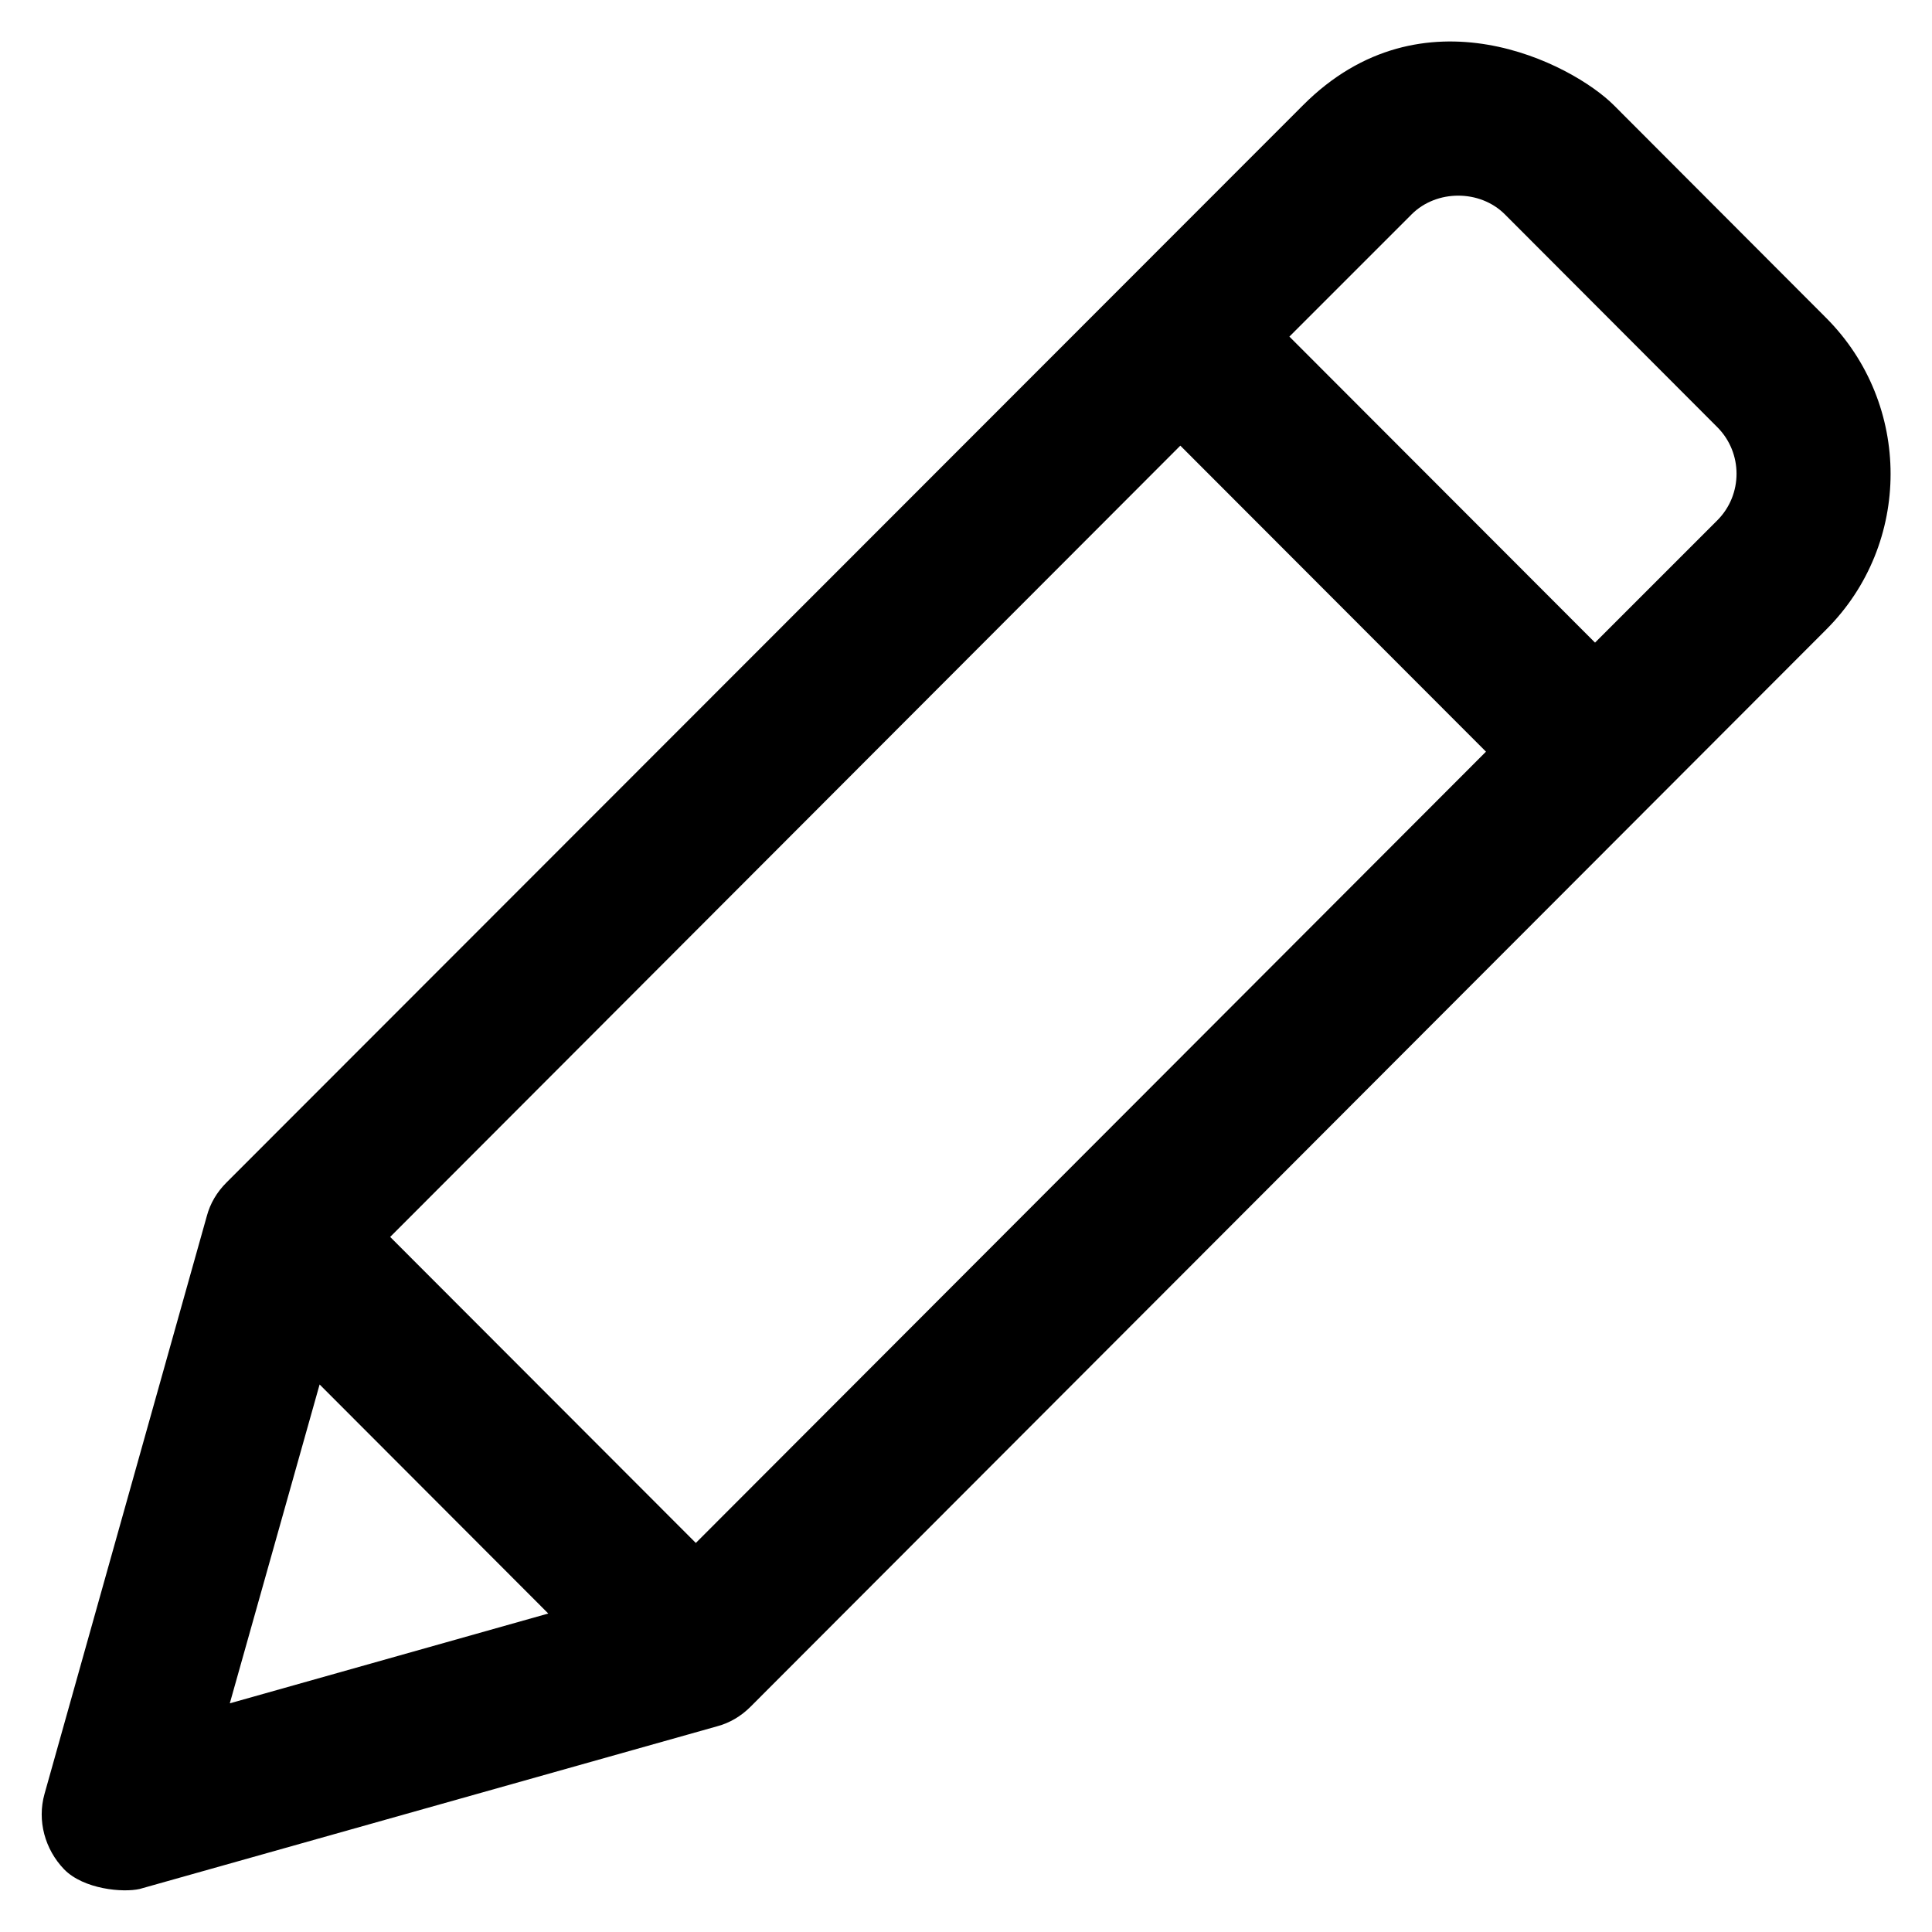
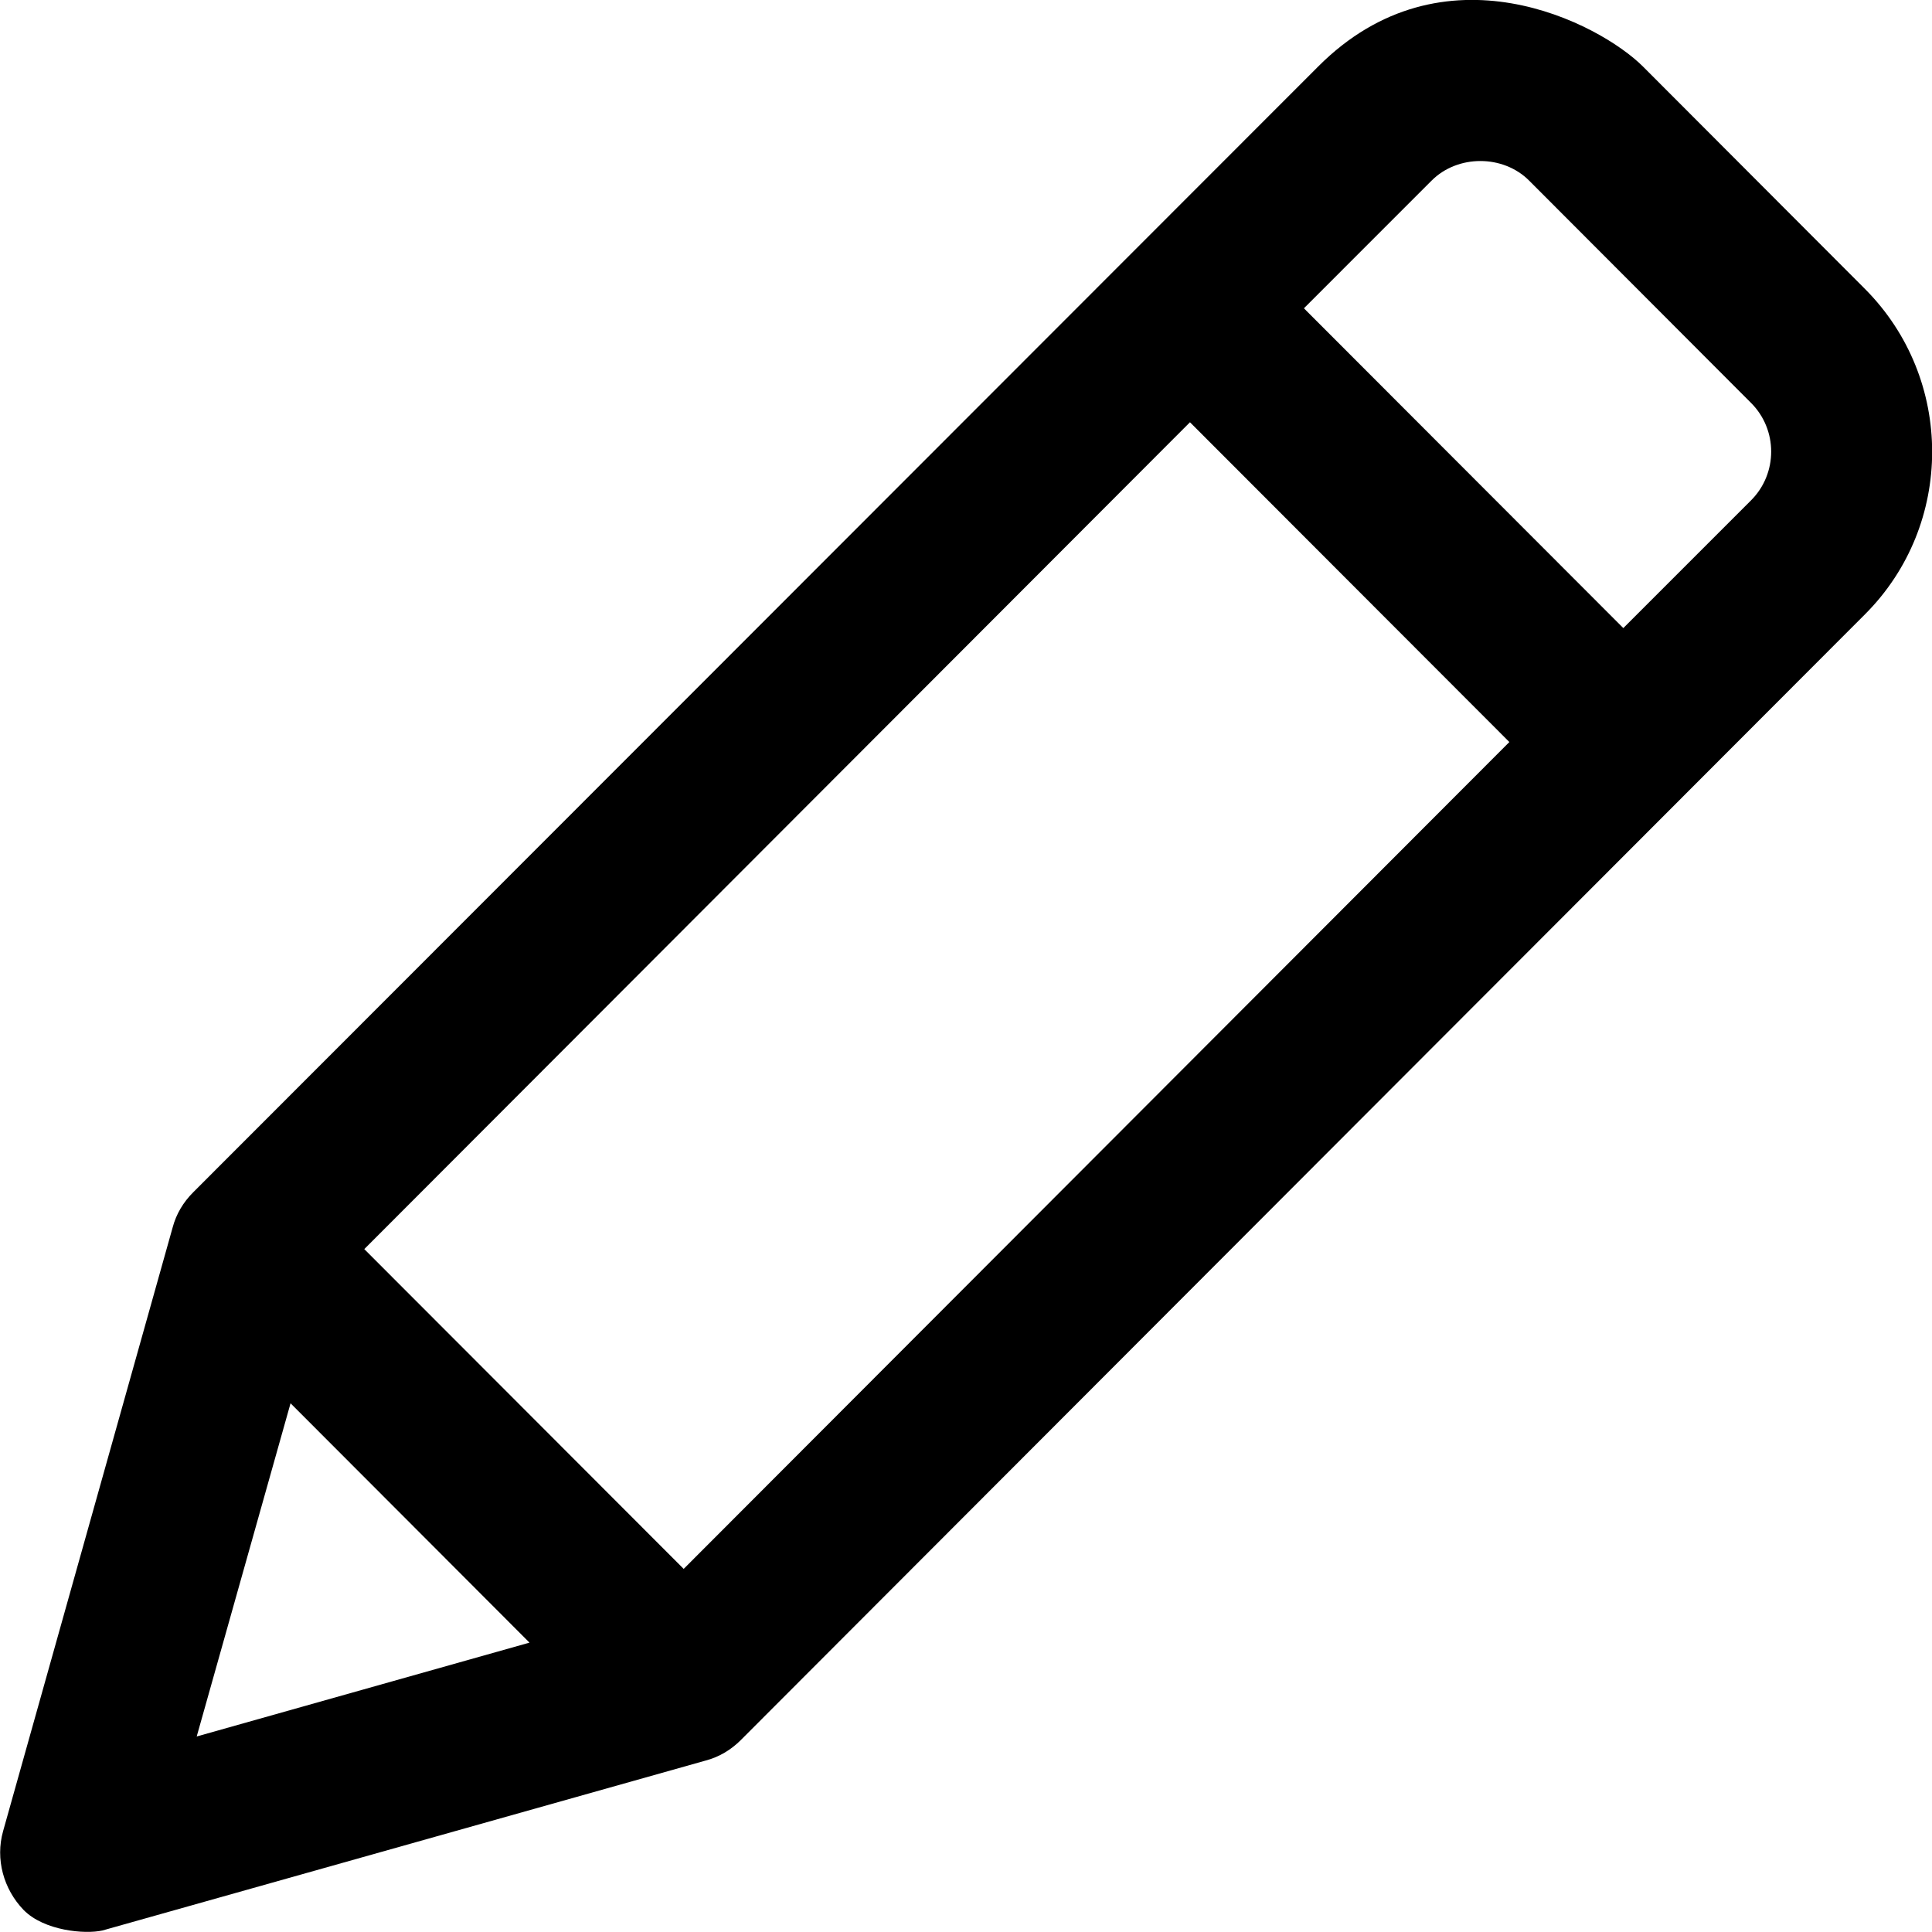
<svg xmlns="http://www.w3.org/2000/svg" version="1.1" width="1024" height="1024" viewBox="0 0 1024 1024">
  <g id="icomoon-ignore">
</g>
-   <path d="M910.2 275.8l-64.8 64.8-162-162.2 64.8-64.8c13.2-13.2 36.2-13.2 49.4 0l112.6 112.8c13.6 13.6 13.6 35.8 0 49.4zM368.8 817.8l-162-162.2 418.8-419.4 162 162.2-418.8 419.4zM169.4 733.8l121.2 121.4-168.8 47.6 47.6-169zM968 168.6l-112.6-112.8c-22-22-101.4-63.6-164.8 0l-570.6 571c-5 5-8.6 11-10.4 17.8l-86 306.2c-4 14.2 0.2 29.4 10.4 40 10.4 10.6 31.2 12.4 40 10.4l306-86.2c6.8-1.8 12.8-5.4 17.8-10.4l570.2-571c45.4-45.4 45.4-119.4 0-165z" />
+   <path d="M928.101 265.182l-67.713 67.713-169.283-169.492 67.713-67.713c13.793-13.793 37.827-13.793 51.621 0l117.662 117.871c14.211 14.211 14.211 37.409 0 51.621zM362.363 831.547l-169.283-169.492 437.627-438.254 169.283 169.492-437.627 438.254zM153.999 743.771l126.648 126.857-176.388 49.74 49.74-176.597zM988.499 153.163l-117.662-117.871c-22.989-22.989-105.958-66.459-172.208 0l-596.251 596.669c-5.225 5.225-8.987 11.494-10.868 18.6l-89.866 319.965c-4.18 14.838 0.209 30.722 10.868 41.798 10.868 11.077 32.603 12.957 41.798 10.868l319.756-90.075c7.106-1.881 13.375-5.643 18.6-10.868l595.833-596.669c47.441-47.441 47.441-124.768 0-172.417z" />
</svg>
